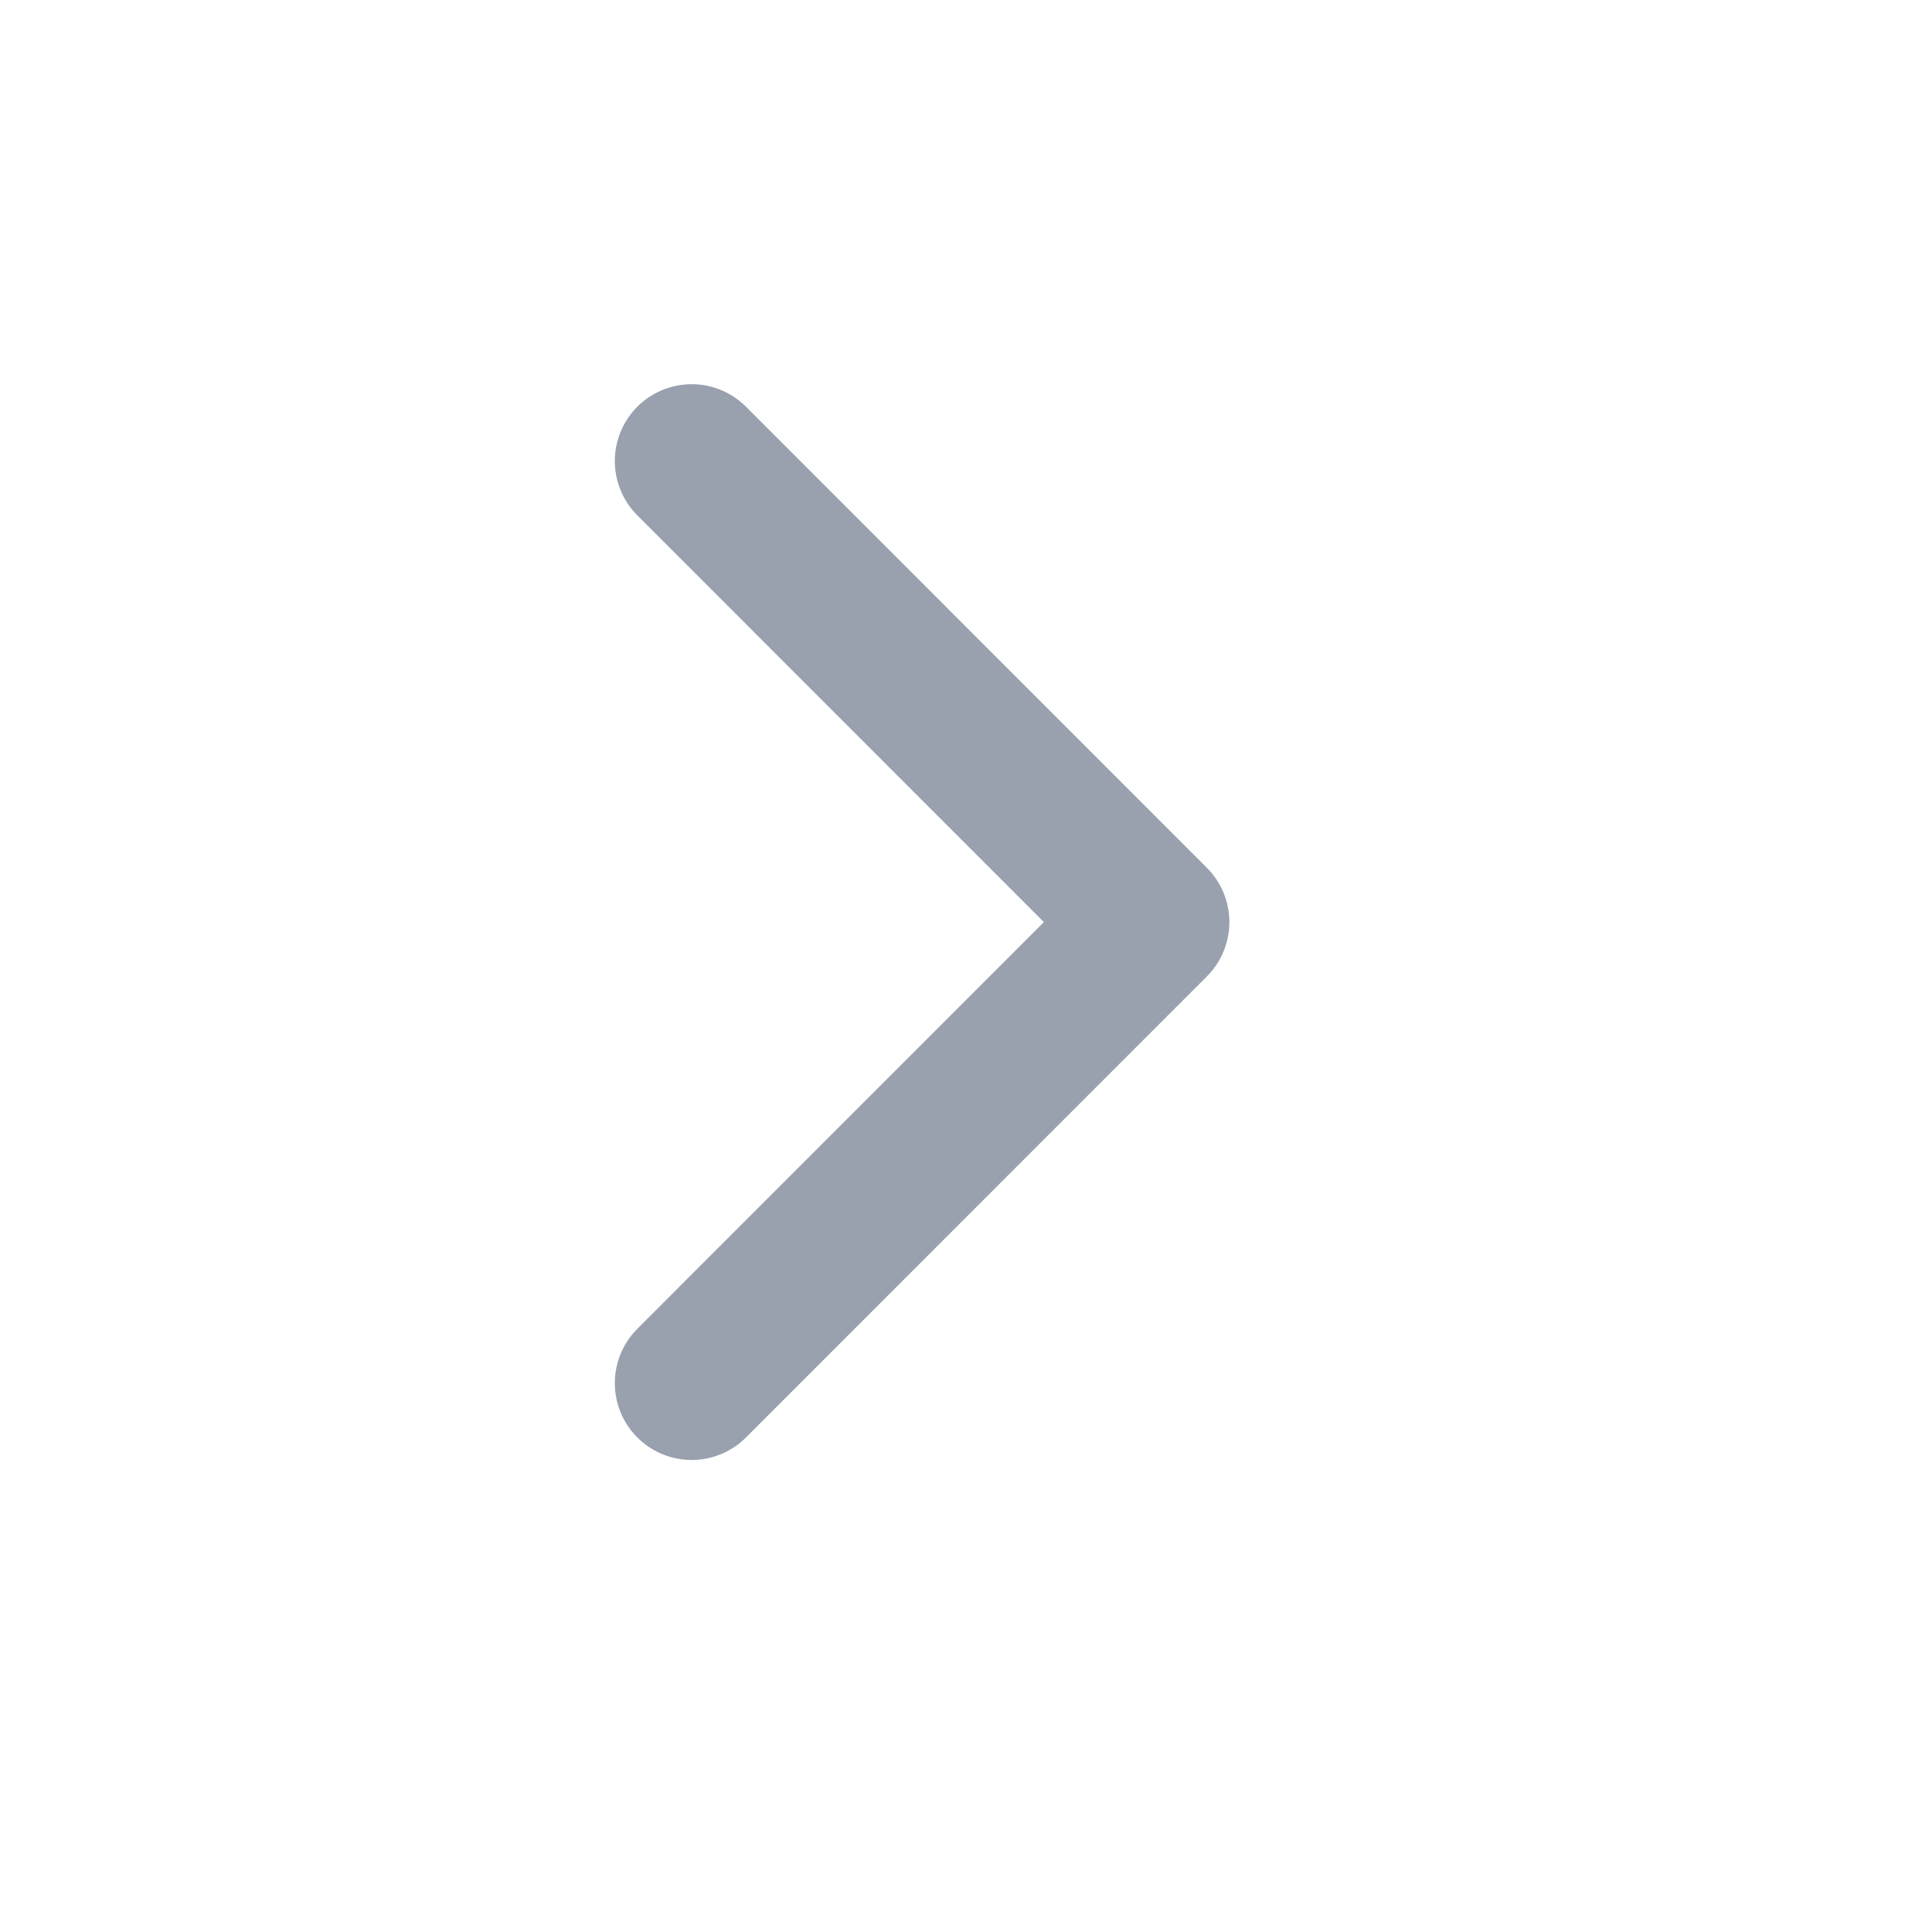
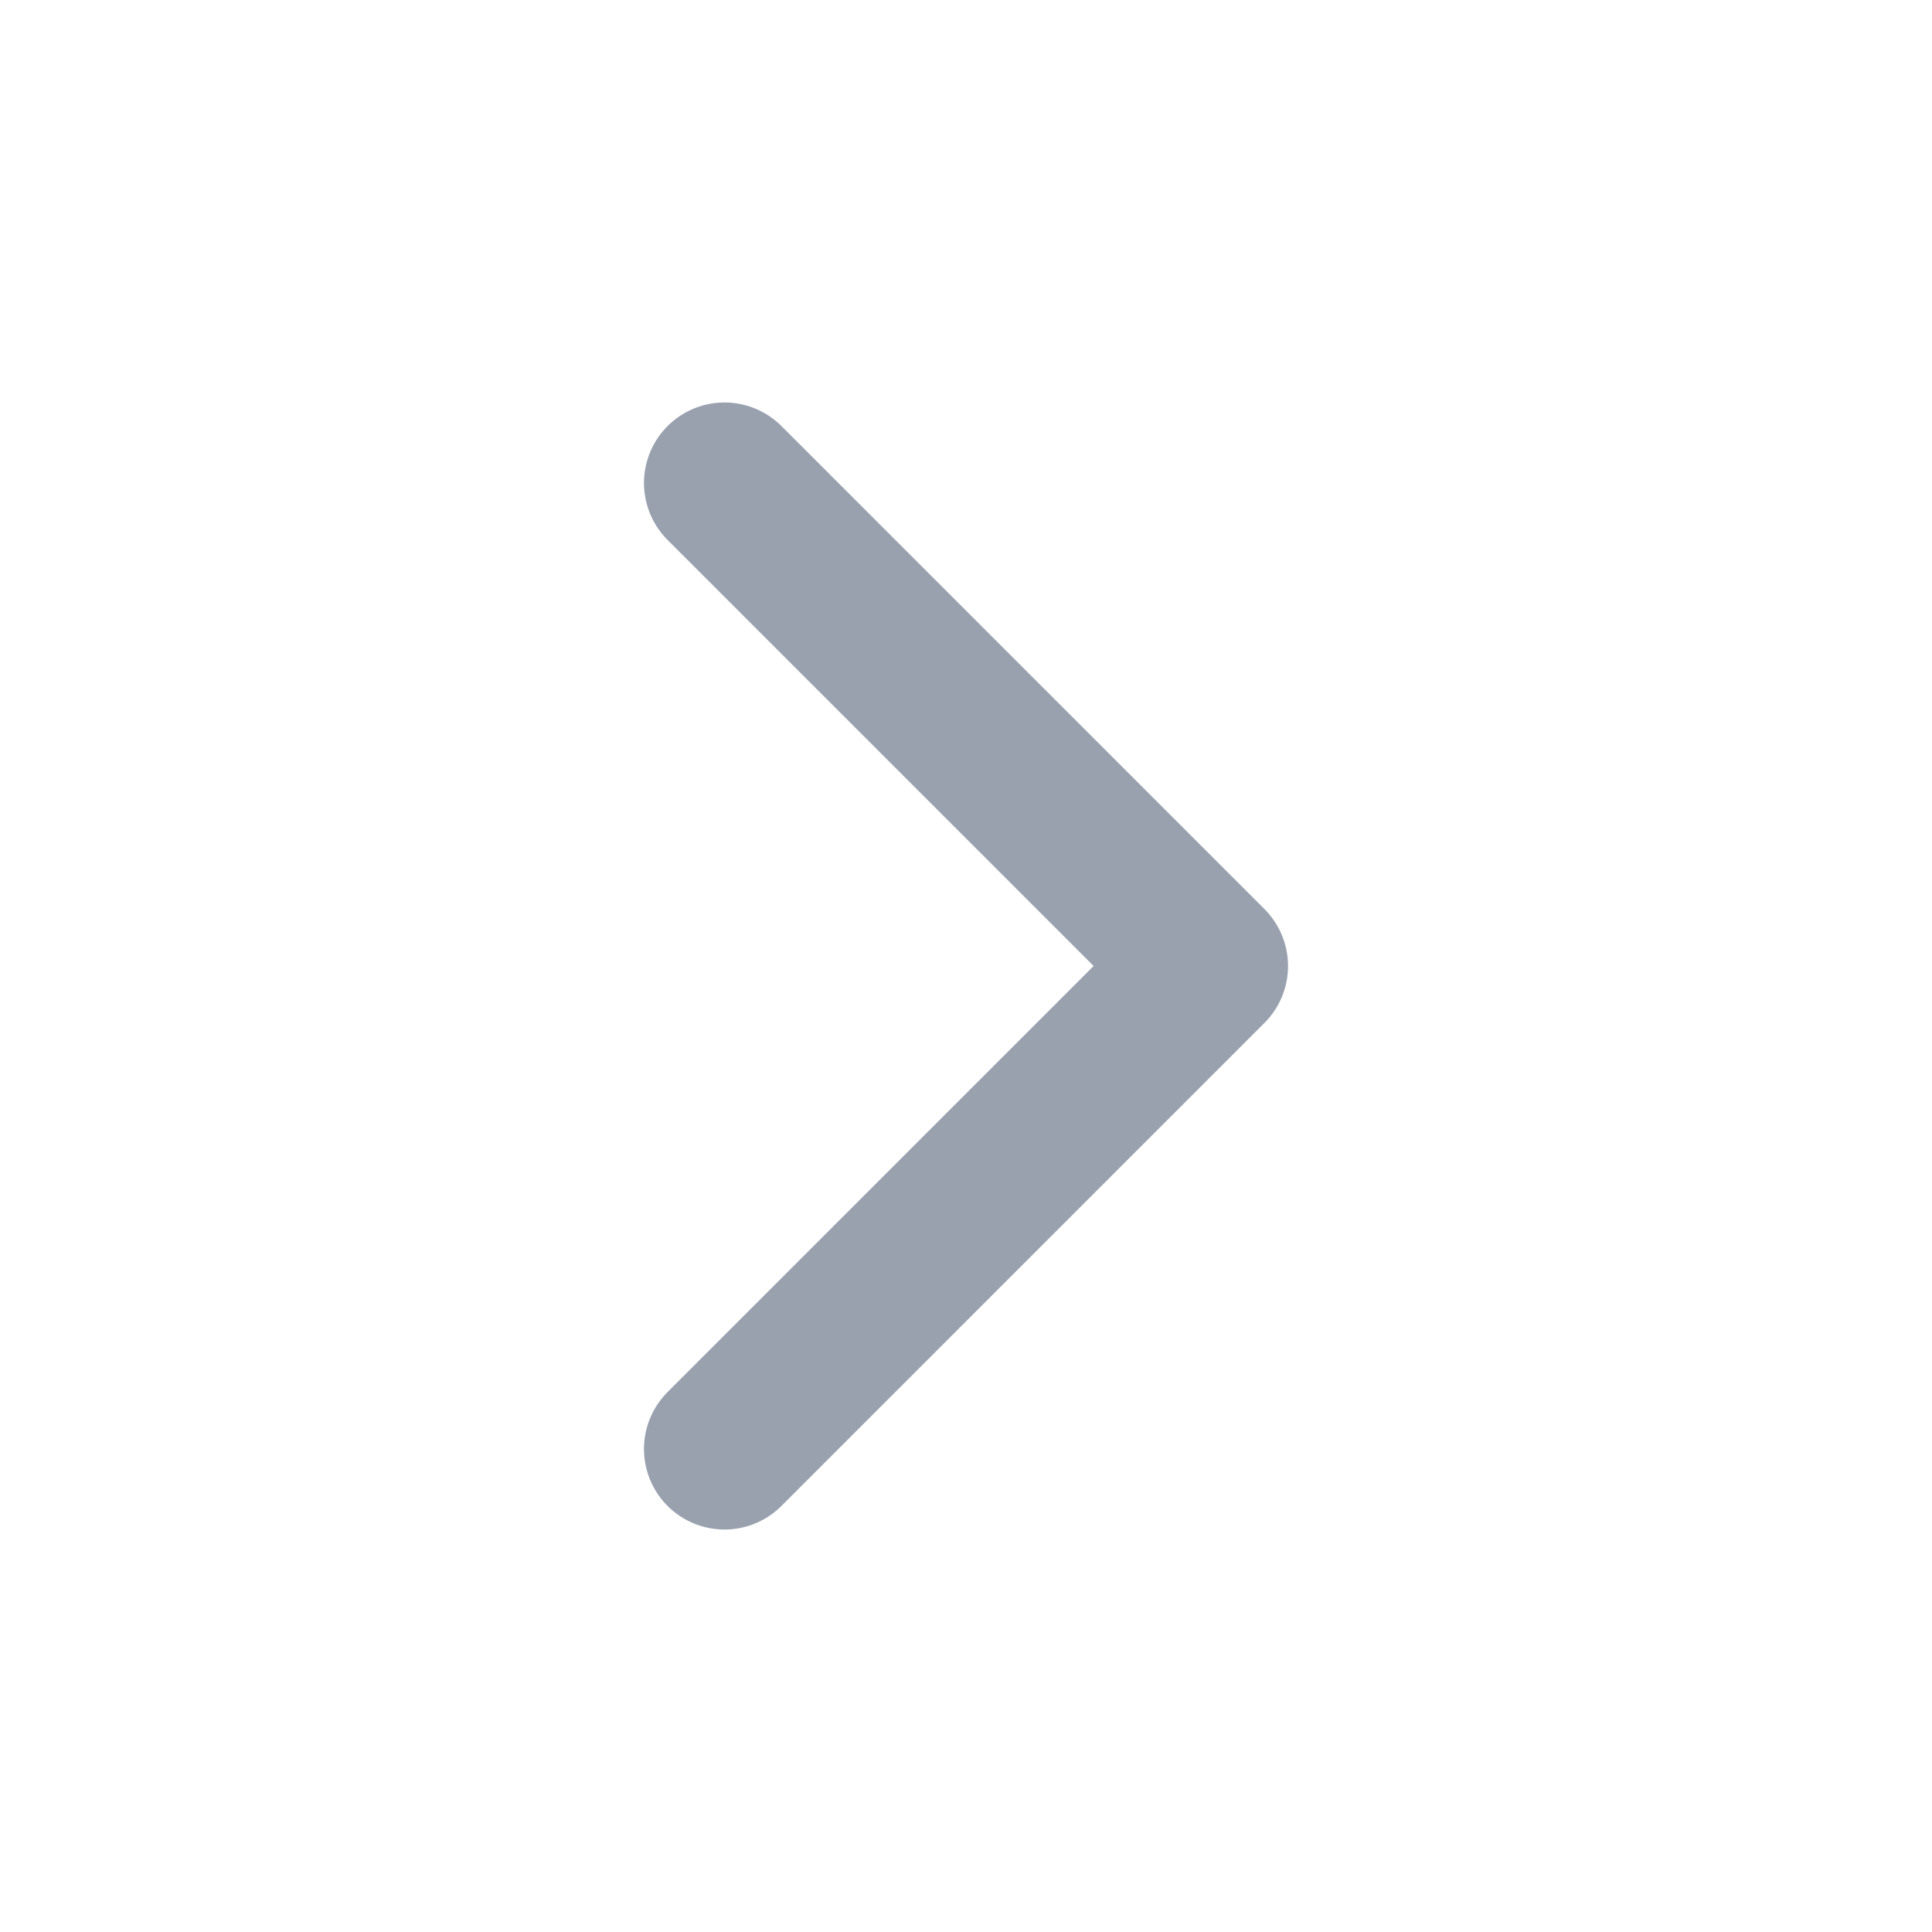
<svg xmlns="http://www.w3.org/2000/svg" width="11" height="11" viewBox="0 0 11 11" fill="none">
-   <path d="M3.938 7.875L6.562 5.25L3.938 2.625" stroke="#99A1AF" stroke-width="0.875" stroke-linecap="round" stroke-linejoin="round" />
+   <path d="M4.125 8.25L6.875 5.5L4.125 2.75" stroke="#99A1AF" stroke-width="0.917" stroke-linecap="round" stroke-linejoin="round" />
</svg>
